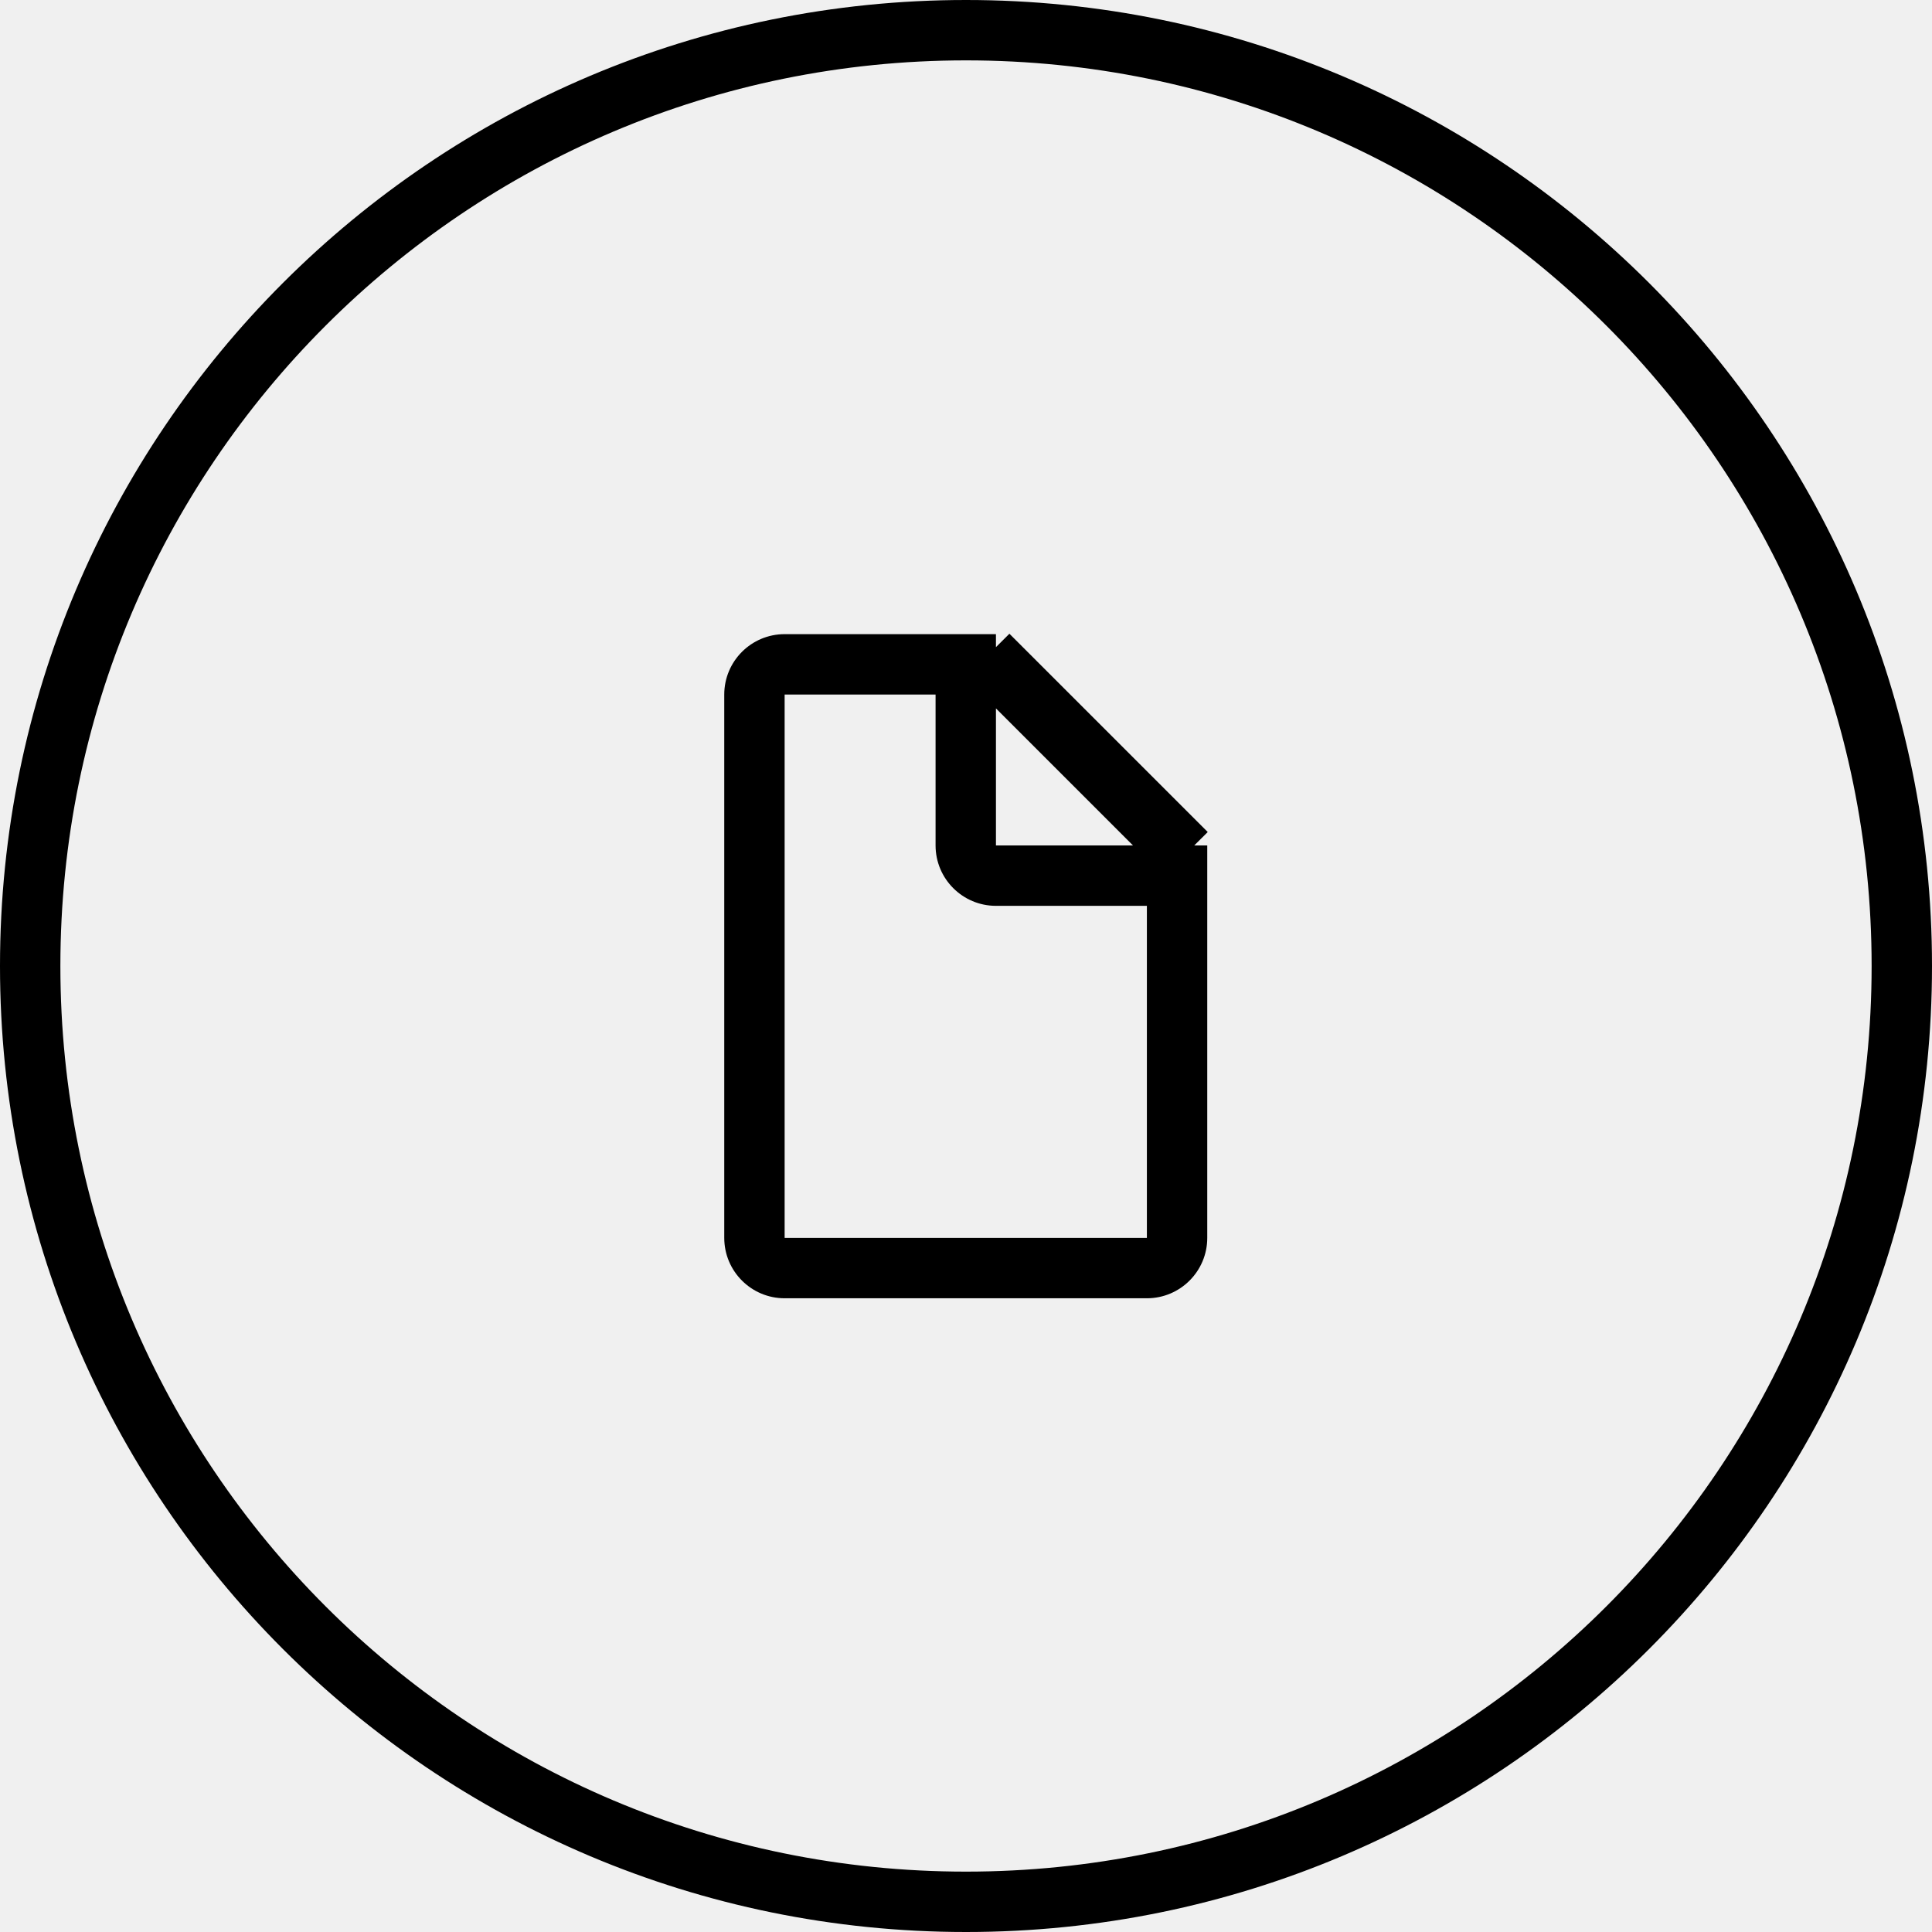
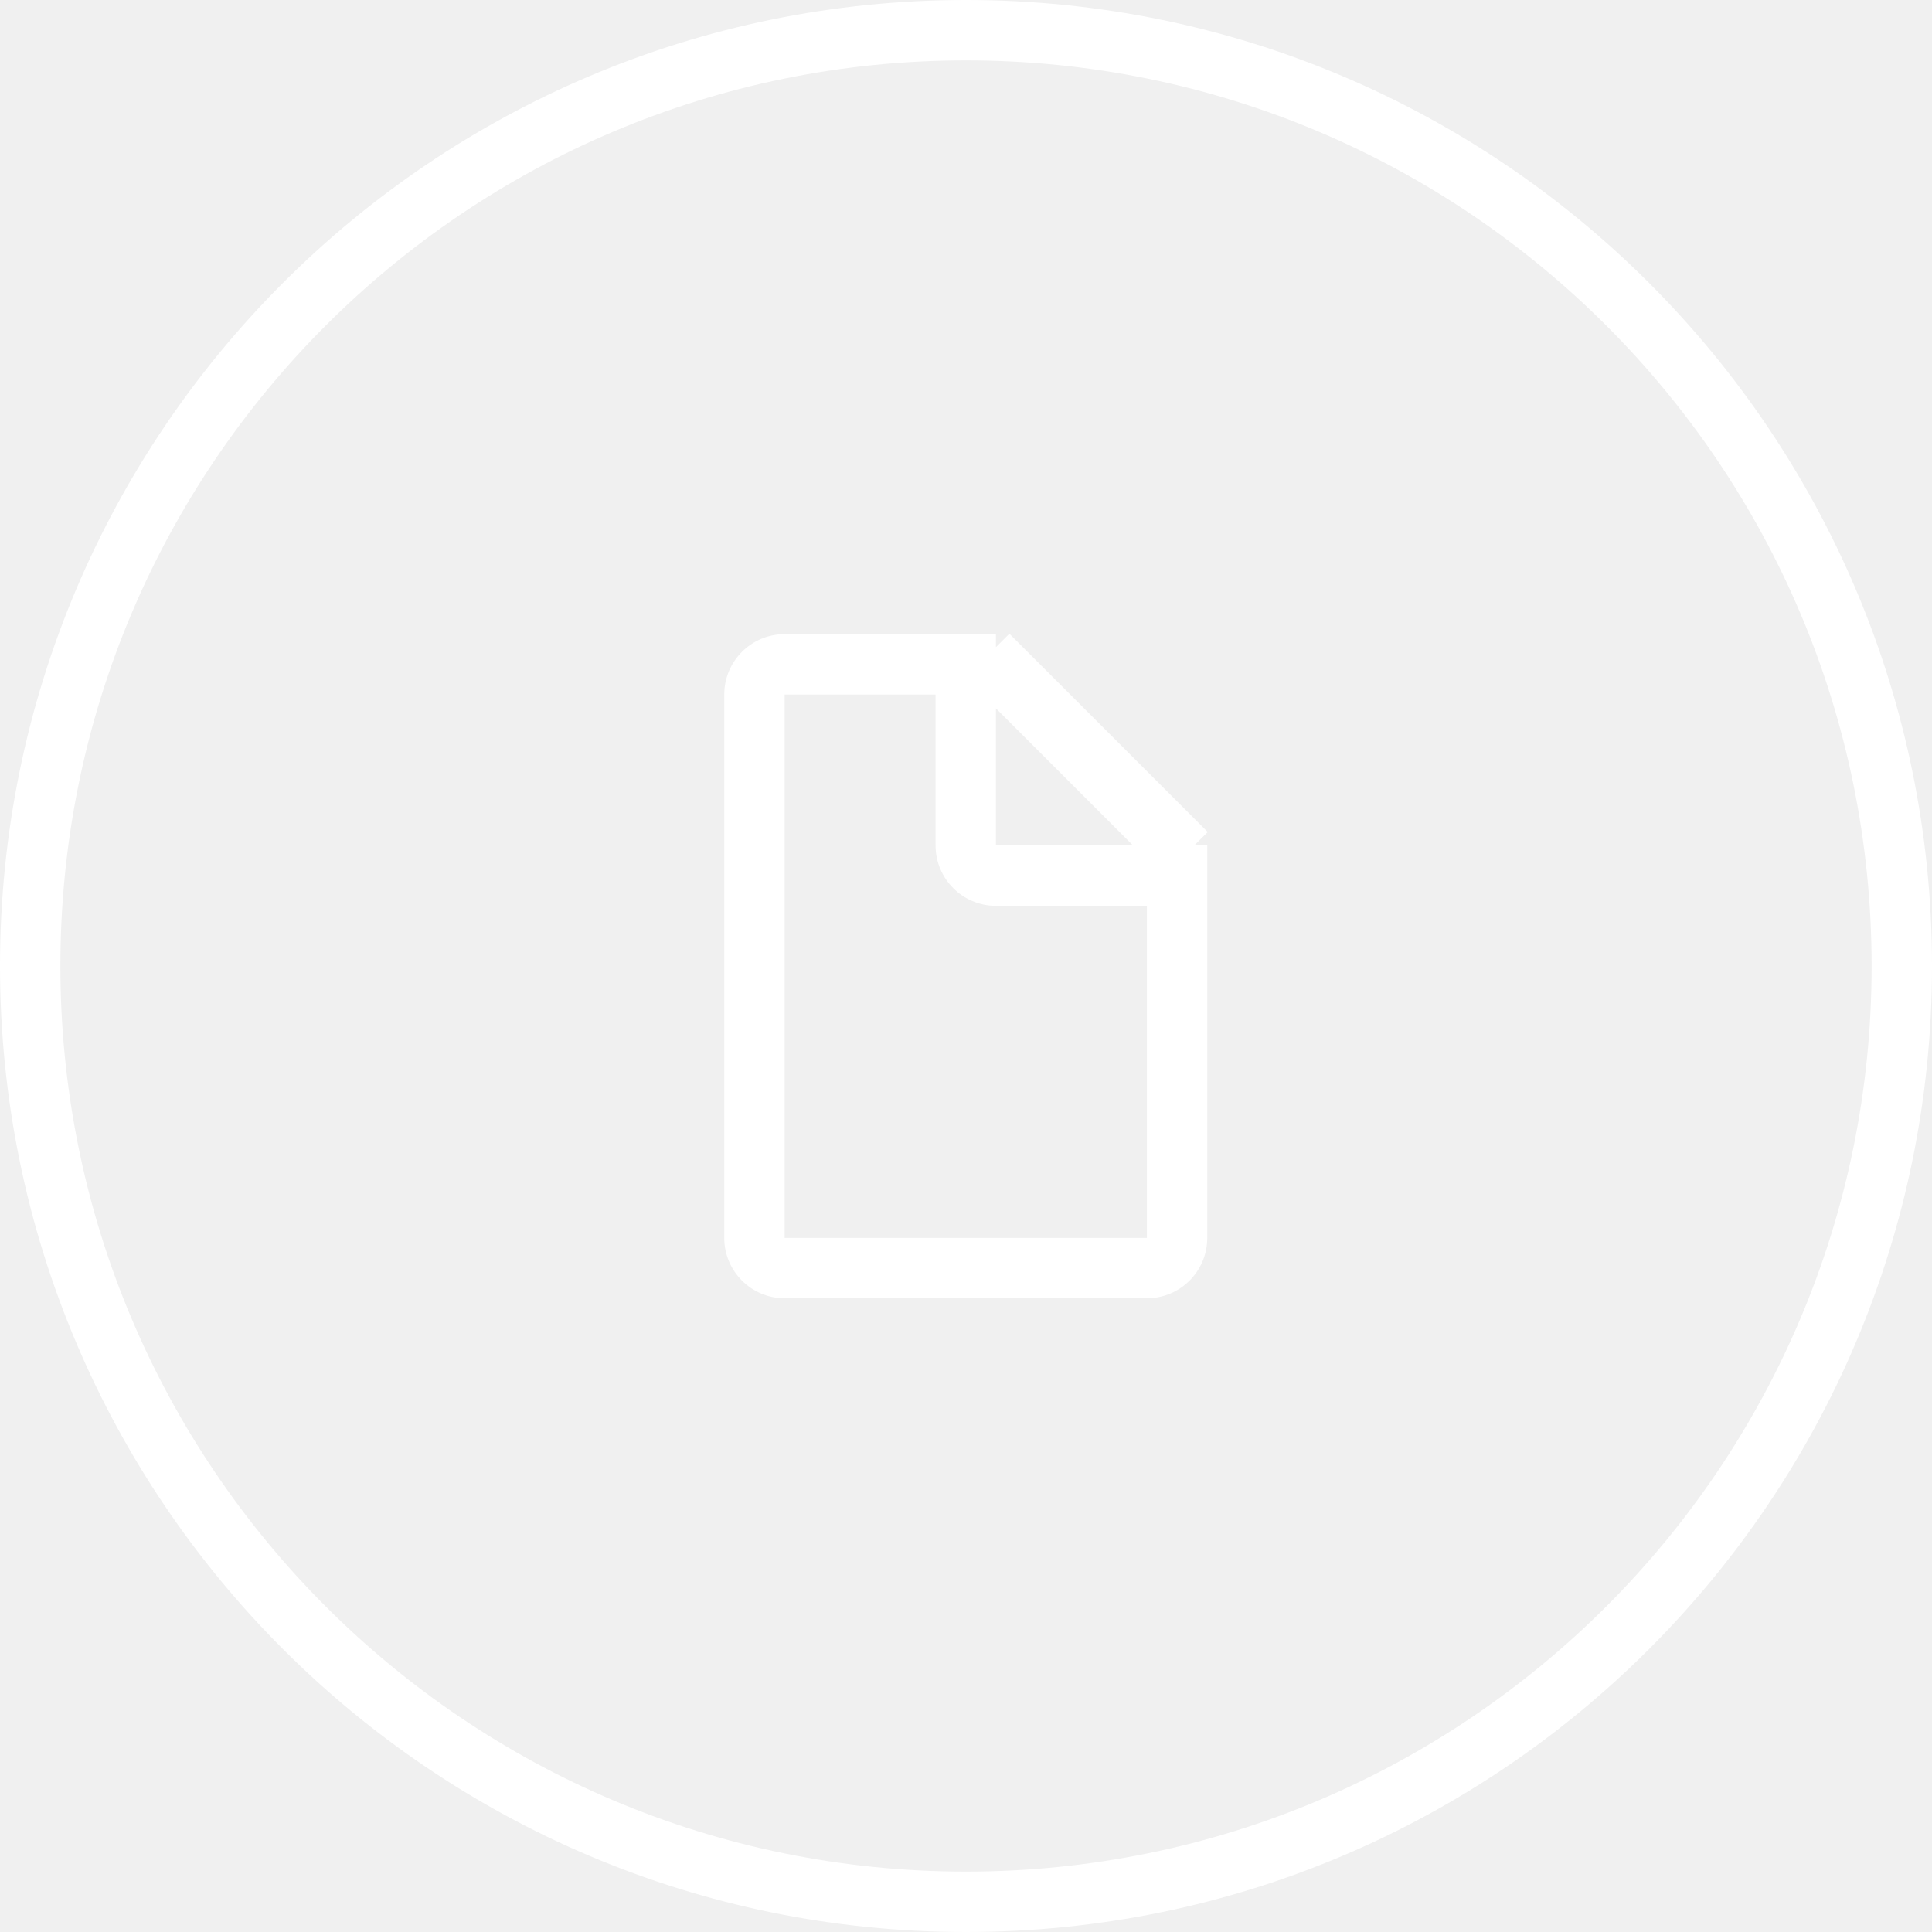
<svg xmlns="http://www.w3.org/2000/svg" version="1.1" id="Capa_1" x="0px" y="0px" width="64px" height="64px" viewBox="0 0 64 64" style="enable-background:new 0 0 64 64;" xml:space="preserve">
  <defs id="defs54" />
-   <path d="M 32,0 C 14.327,0 0,14.327 0,32 0,49.673 14.327,64 32,64 49.673,64 64,49.673 64,32 64,14.327 49.673,0 32,0 Z m 0,62 C 15.432,62 2,48.568 2,32 2,15.432 15.432,2 32,2 48.568,2 62,15.432 62,32 62,48.568 48.568,62 32,62 Z" id="path10" />
-   <path d="m 40.008,27.562 -6.57,-6.569 -0.446,0.445 0,-0.431 -7,0 c -1.104,0 -2,0.896 -2,2 l 0,18 c 0,1.104 0.896,2 2,2 l 12,0 c 1.104,0 2,-0.896 2,-2 l 0,-13 -0.432,0 0.448,-0.445 z m -7.016,-4.095 4.54,4.54 -4.54,0 0,-4.54 z m 5,17.54 -12,0 0,-18 5,0 0,5 c 0,1.104 0.896,2 2,2 l 5,0 0,11 z" id="path15" />
+   <path d="M 32,0 C 14.327,0 0,14.327 0,32 0,49.673 14.327,64 32,64 49.673,64 64,49.673 64,32 64,14.327 49.673,0 32,0 Z m 0,62 C 15.432,62 2,48.568 2,32 2,15.432 15.432,2 32,2 48.568,2 62,15.432 62,32 62,48.568 48.568,62 32,62 Z" id="path10" style="fill:#ffffff" />
+   <path d="m 40.008,27.562 -6.57,-6.569 -0.446,0.445 0,-0.431 -7,0 c -1.104,0 -2,0.896 -2,2 l 0,18 c 0,1.104 0.896,2 2,2 l 12,0 c 1.104,0 2,-0.896 2,-2 l 0,-13 -0.432,0 0.448,-0.445 z m -7.016,-4.095 4.54,4.54 -4.54,0 0,-4.54 z m 5,17.54 -12,0 0,-18 5,0 0,5 c 0,1.104 0.896,2 2,2 l 5,0 0,11 z" id="path15" style="fill:#ffffff" />
</svg>
